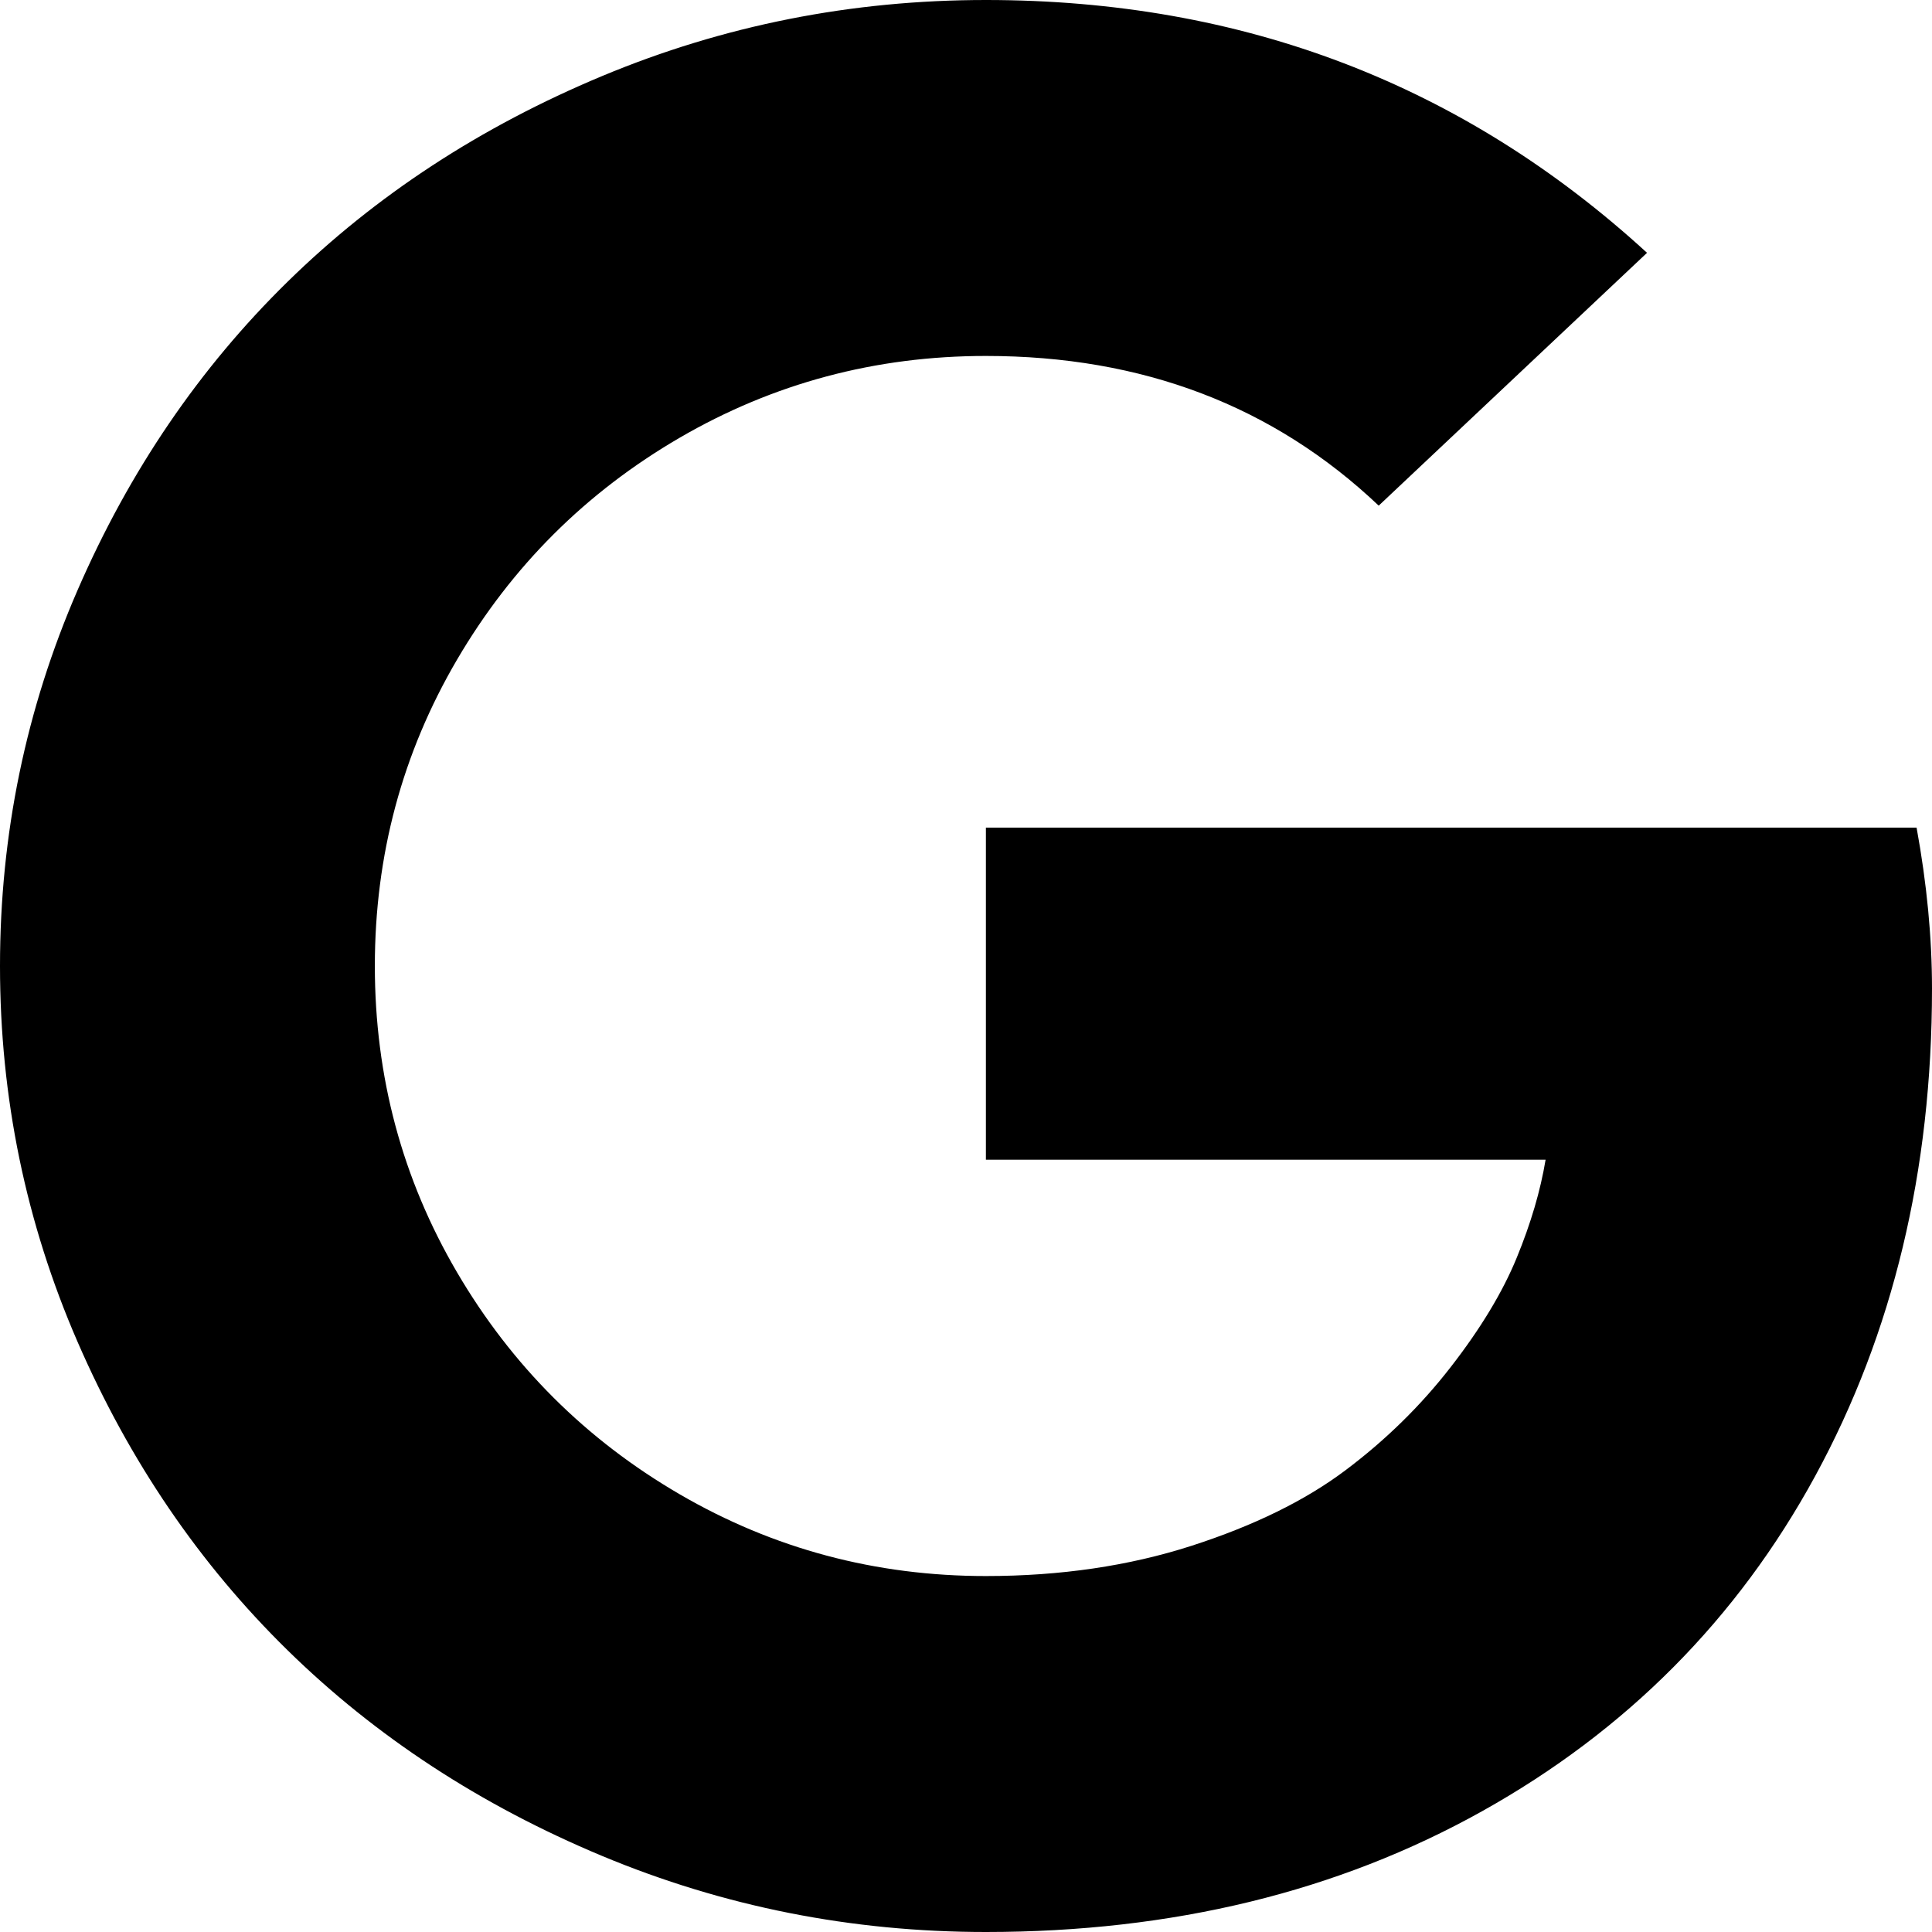
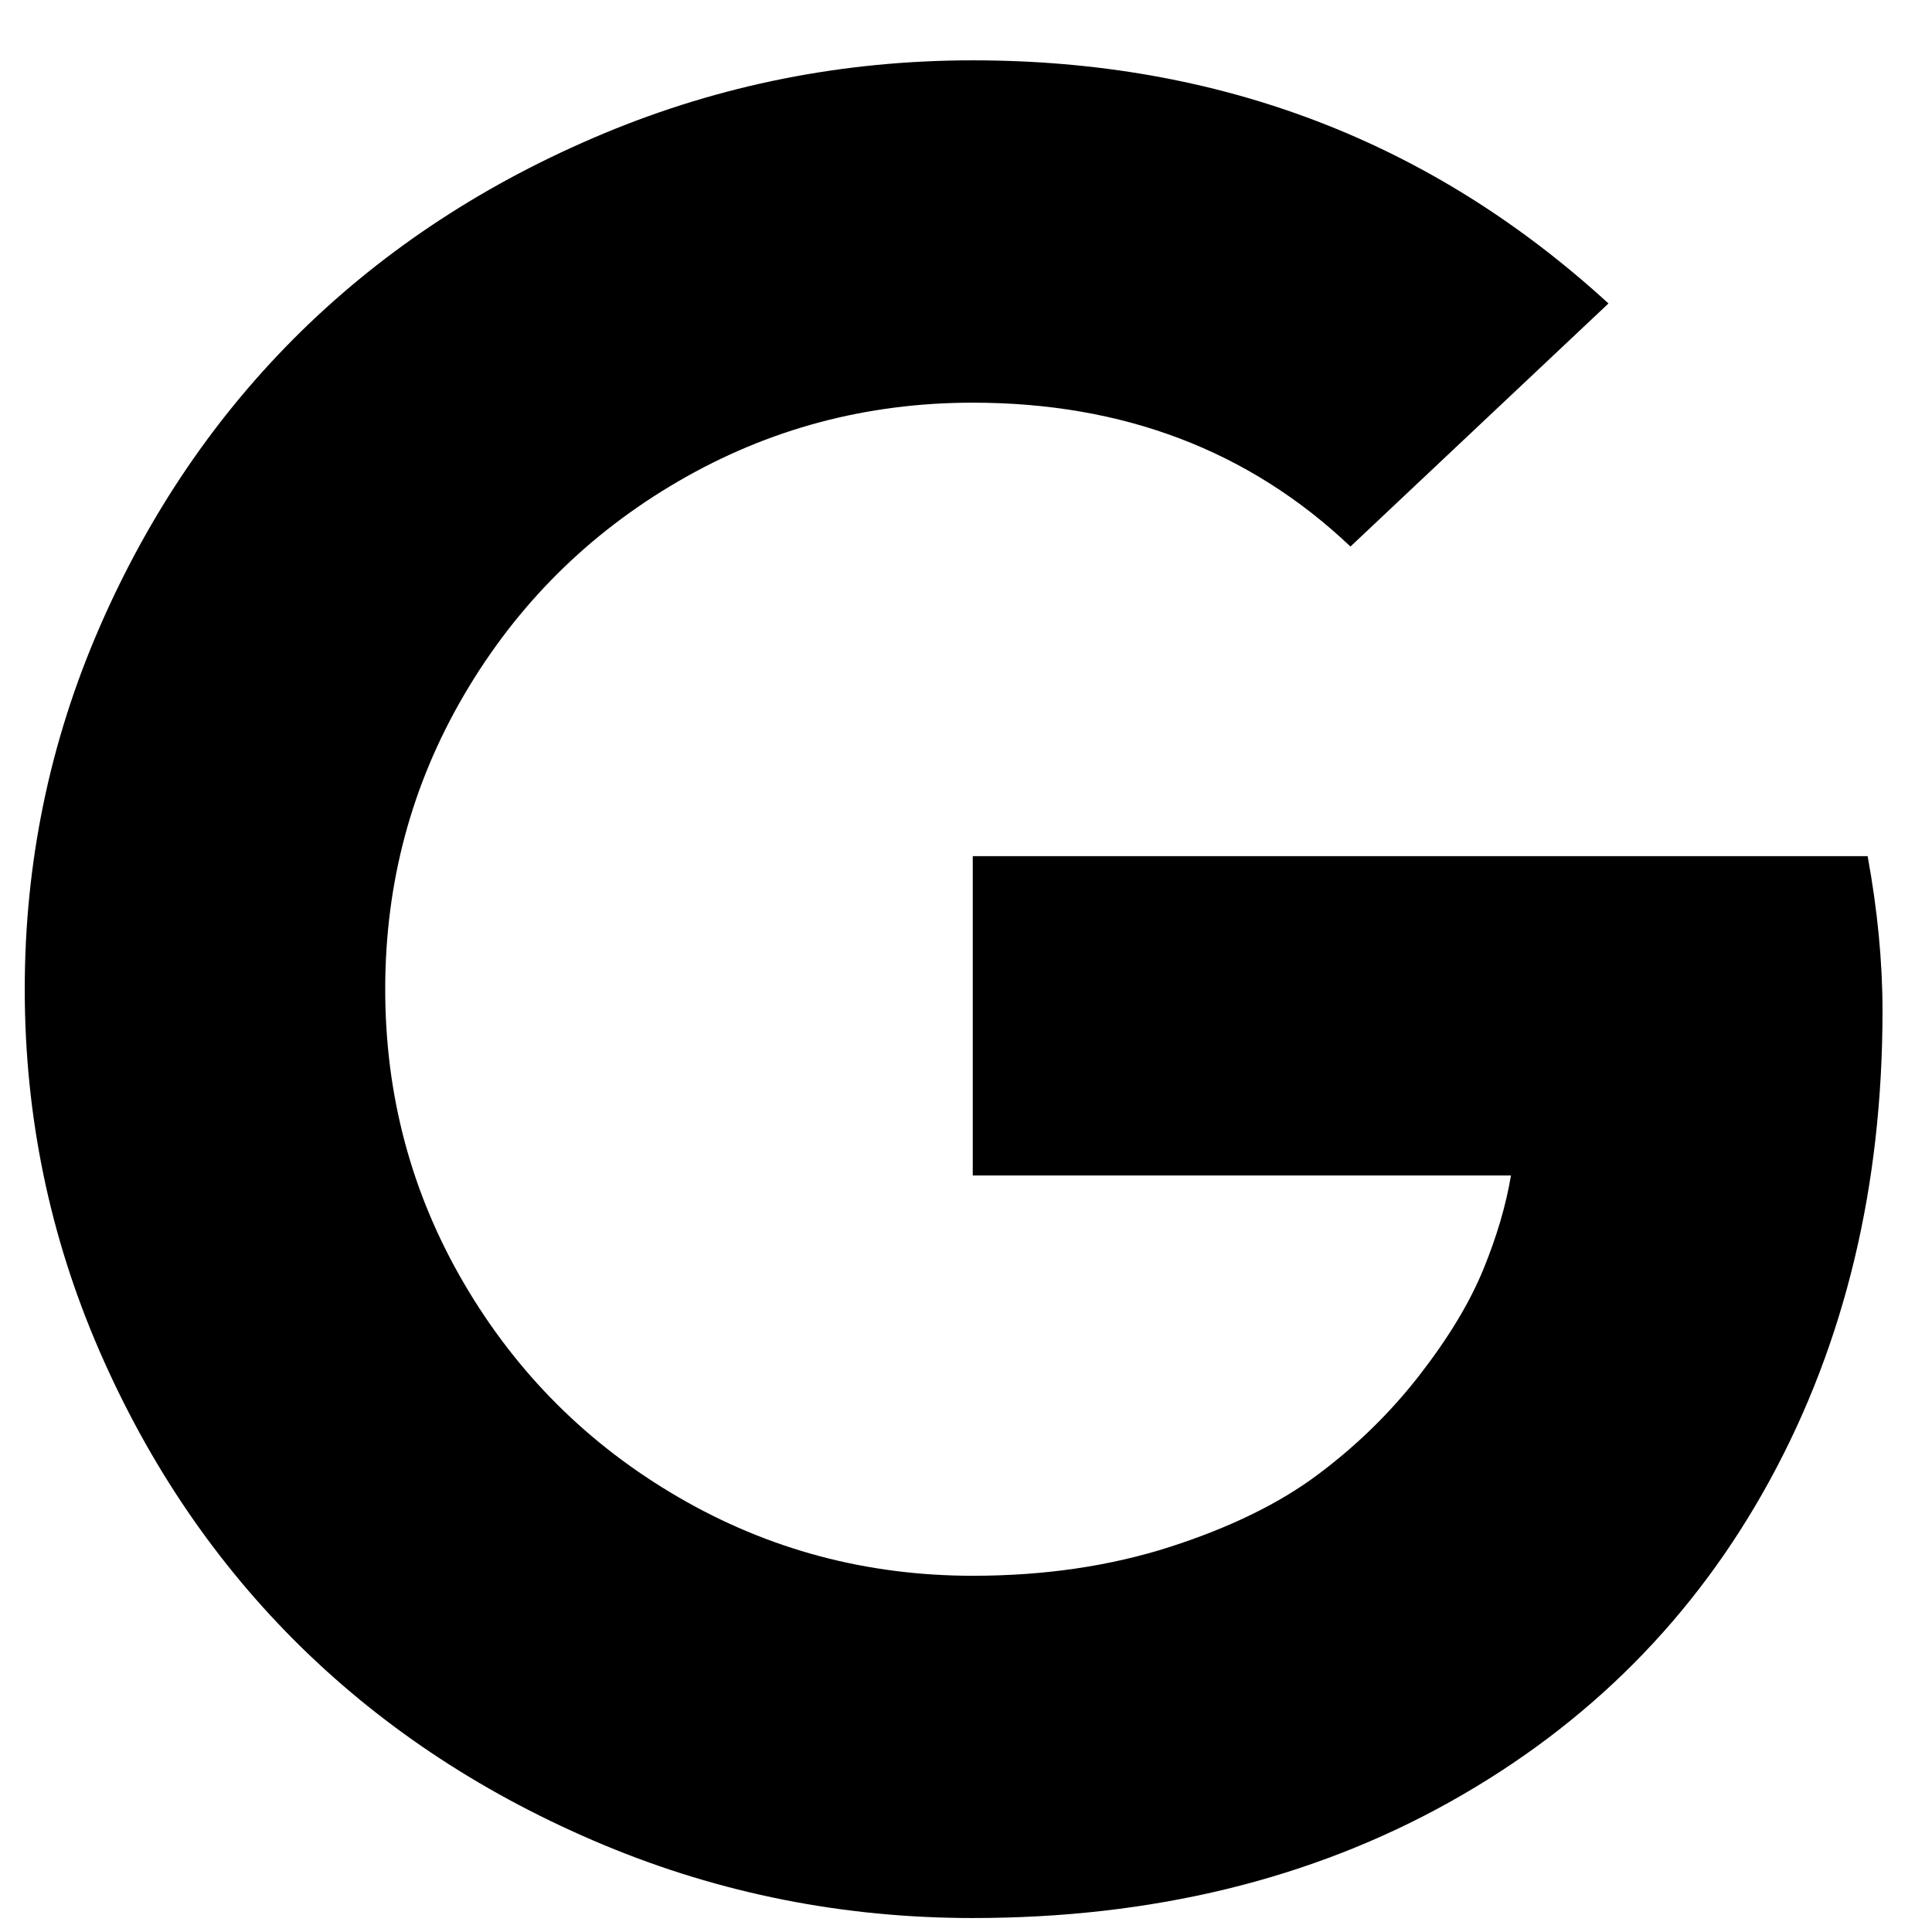
- <svg xmlns="http://www.w3.org/2000/svg" width="50" height="50" viewBox="0 0 50 50" fill="none">
-   <path d="M25.515 21.419H49.601C49.867 22.873 50 24.262 50 25.586C50 30.295 48.992 34.5 46.977 38.2C44.961 41.9 42.087 44.792 38.355 46.875C34.623 48.958 30.343 50 25.515 50C22.038 50 18.727 49.343 15.581 48.031C12.436 46.718 9.723 44.944 7.442 42.708C5.161 40.473 3.35 37.815 2.01 34.733C0.67 31.651 0 28.407 0 25C0 21.593 0.67 18.349 2.01 15.267C3.35 12.185 5.161 9.527 7.442 7.292C9.723 5.056 12.436 3.282 15.581 1.969C18.727 0.656 22.038 0 25.515 0C32.16 0 37.863 2.181 42.625 6.543L35.681 13.086C32.957 10.504 29.568 9.212 25.515 9.212C22.658 9.212 20.017 9.918 17.591 11.328C15.166 12.739 13.245 14.654 11.827 17.074C10.41 19.493 9.701 22.135 9.701 25C9.701 27.865 10.41 30.507 11.827 32.926C13.245 35.346 15.166 37.261 17.591 38.672C20.017 40.083 22.658 40.788 25.515 40.788C27.442 40.788 29.214 40.527 30.831 40.007C32.447 39.486 33.776 38.835 34.817 38.053C35.858 37.272 36.766 36.382 37.541 35.384C38.317 34.386 38.887 33.442 39.252 32.552C39.618 31.662 39.867 30.816 40 30.013H25.515V21.419Z" fill="black" />
+ <svg xmlns="http://www.w3.org/2000/svg" width="26" height="26" viewBox="0 0 26 26" fill="none">
+   <path d="M13.091 11.522H25.134C25.267 12.249 25.334 12.944 25.334 13.605C25.334 15.96 24.83 18.062 23.822 19.912C22.814 21.762 21.377 23.208 19.511 24.25C17.645 25.292 15.505 25.812 13.091 25.812C11.352 25.812 9.697 25.484 8.124 24.828C6.552 24.171 5.195 23.284 4.054 22.167C2.914 21.049 2.008 19.72 1.338 18.179C0.668 16.638 0.333 15.016 0.333 13.312C0.333 11.609 0.668 9.987 1.338 8.446C2.008 6.905 2.914 5.576 4.054 4.458C5.195 3.341 6.552 2.454 8.124 1.797C9.697 1.141 11.352 0.812 13.091 0.812C16.413 0.812 19.265 1.903 21.646 4.084L18.174 7.355C16.812 6.064 15.117 5.419 13.091 5.419C11.662 5.419 10.342 5.771 9.129 6.477C7.917 7.182 6.956 8.139 6.247 9.349C5.538 10.559 5.184 11.88 5.184 13.312C5.184 14.745 5.538 16.066 6.247 17.276C6.956 18.486 7.917 19.443 9.129 20.148C10.342 20.854 11.662 21.206 13.091 21.206C14.054 21.206 14.94 21.076 15.749 20.816C16.557 20.555 17.222 20.23 17.742 19.839C18.263 19.449 18.717 19.004 19.104 18.505C19.492 18.005 19.777 17.533 19.96 17.088C20.142 16.644 20.267 16.221 20.334 15.819H13.091V11.522Z" fill="black" />
</svg>
